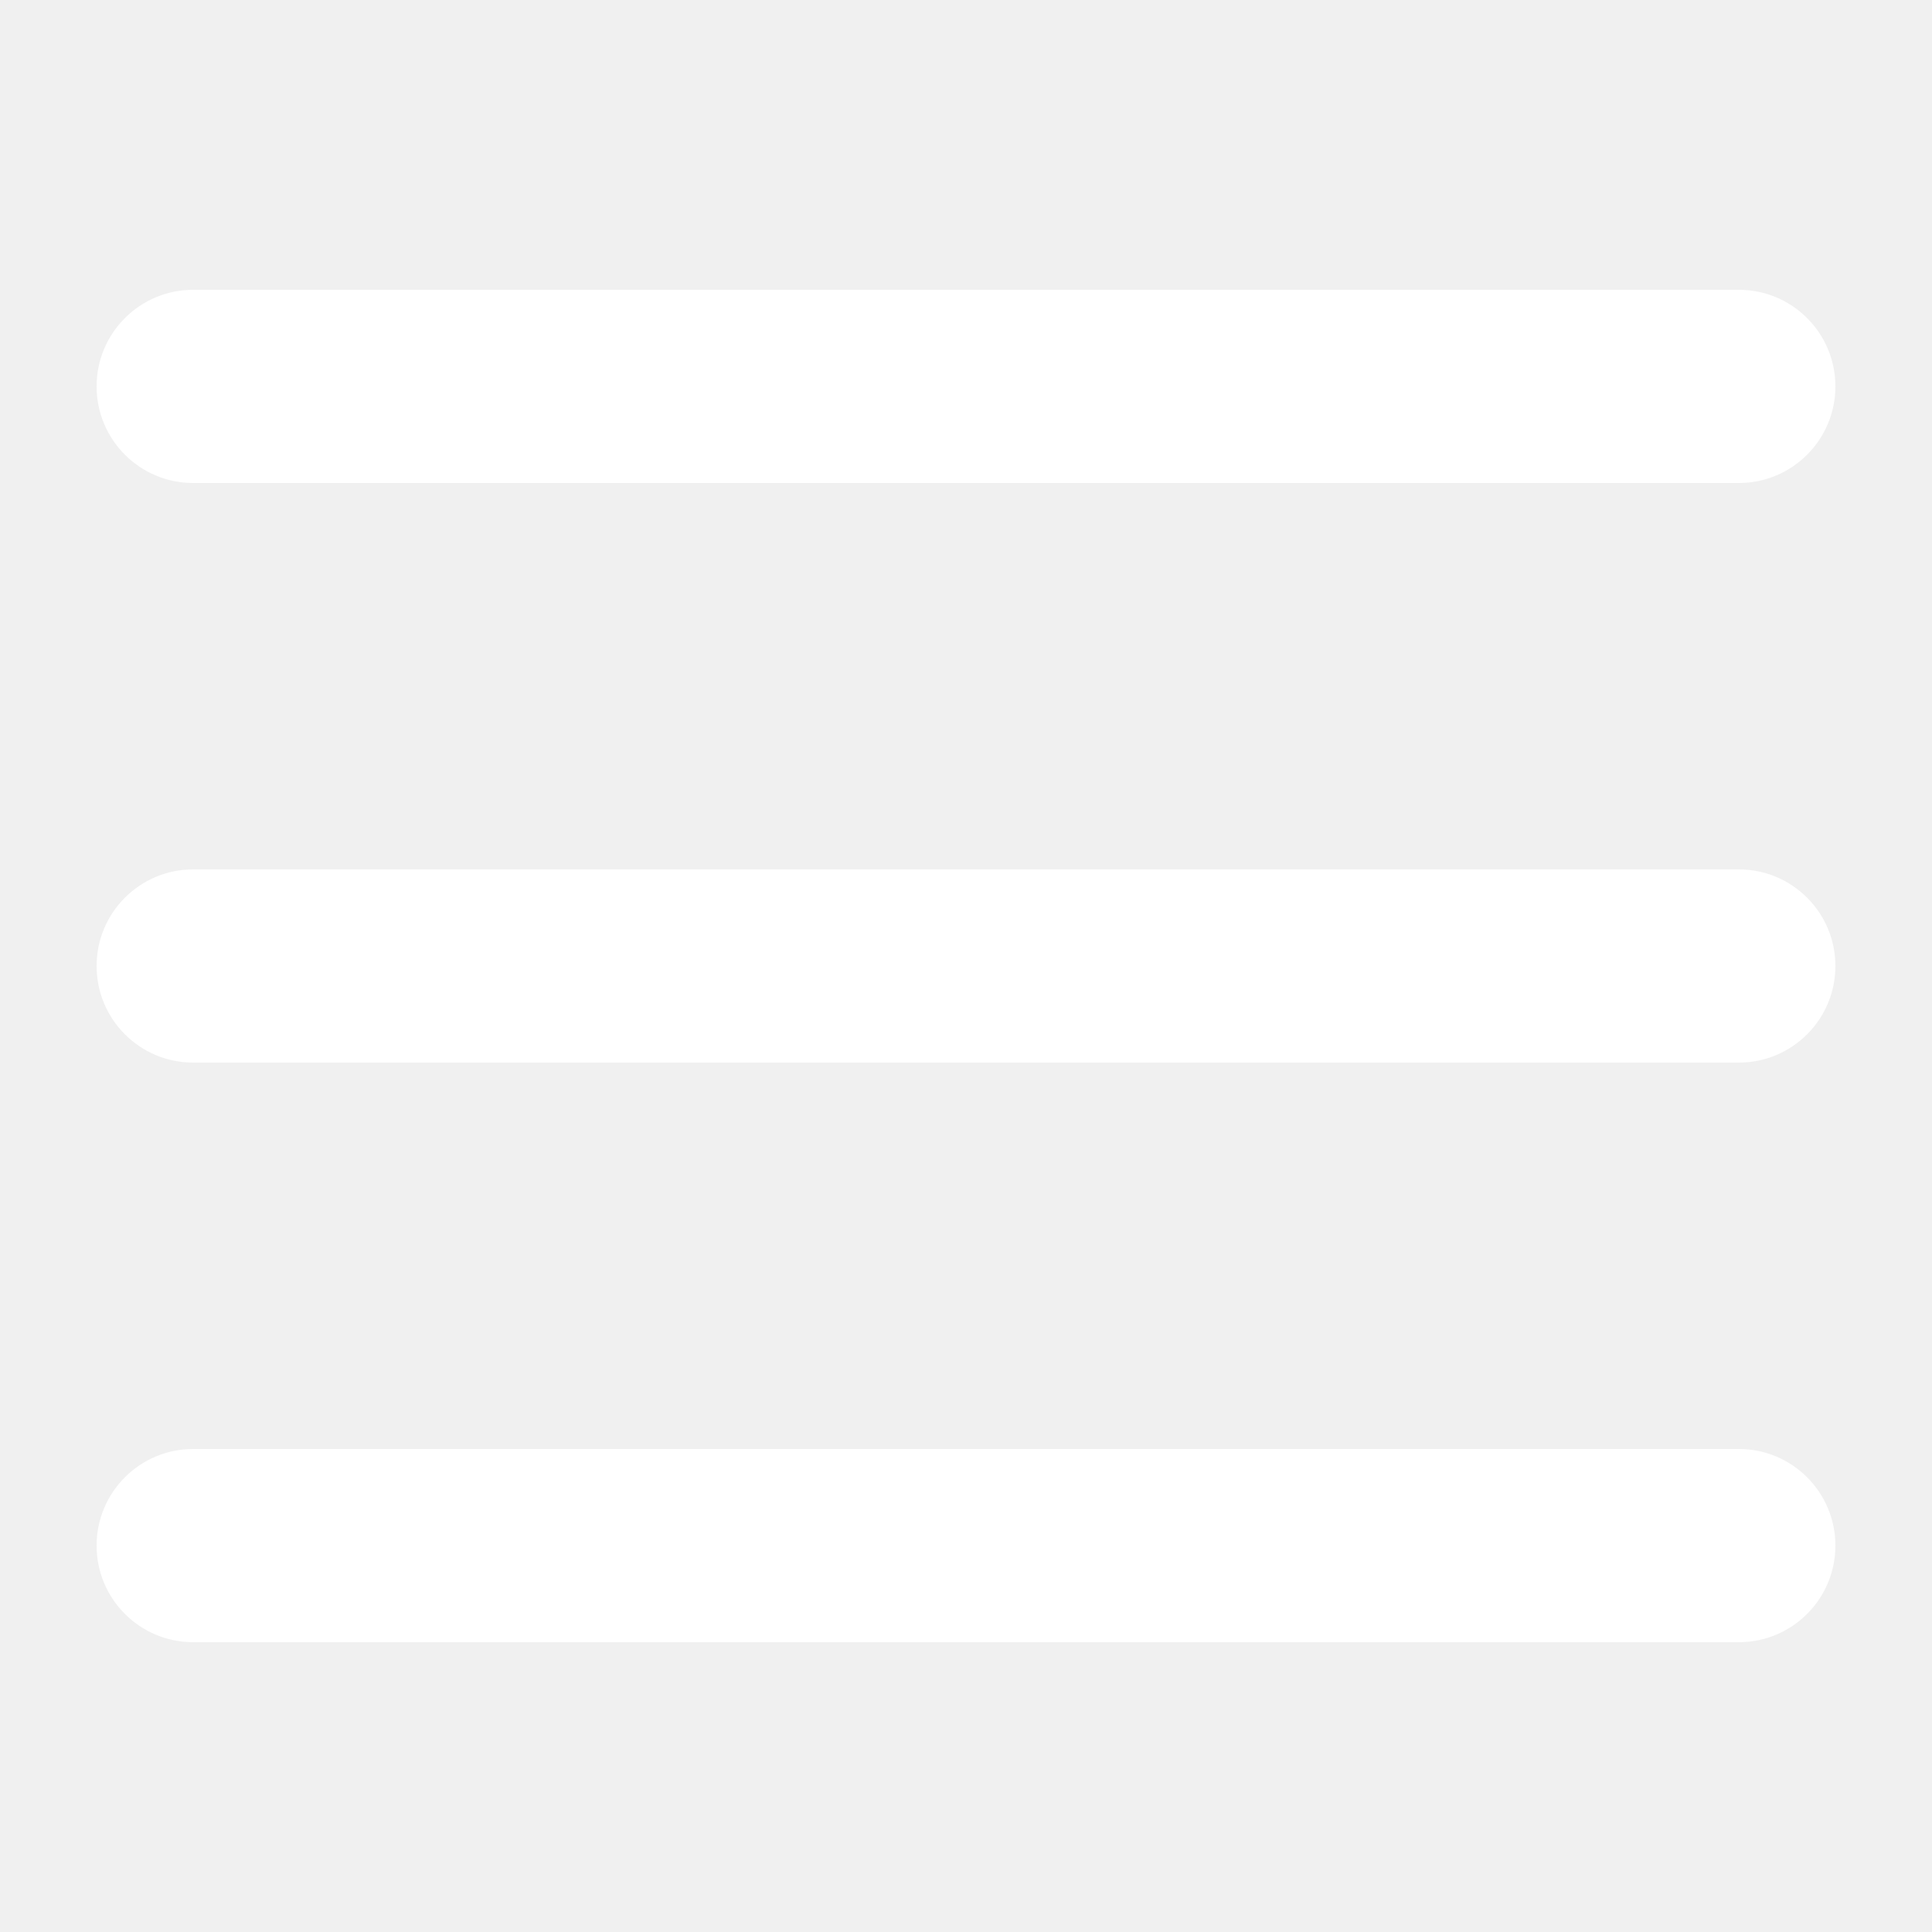
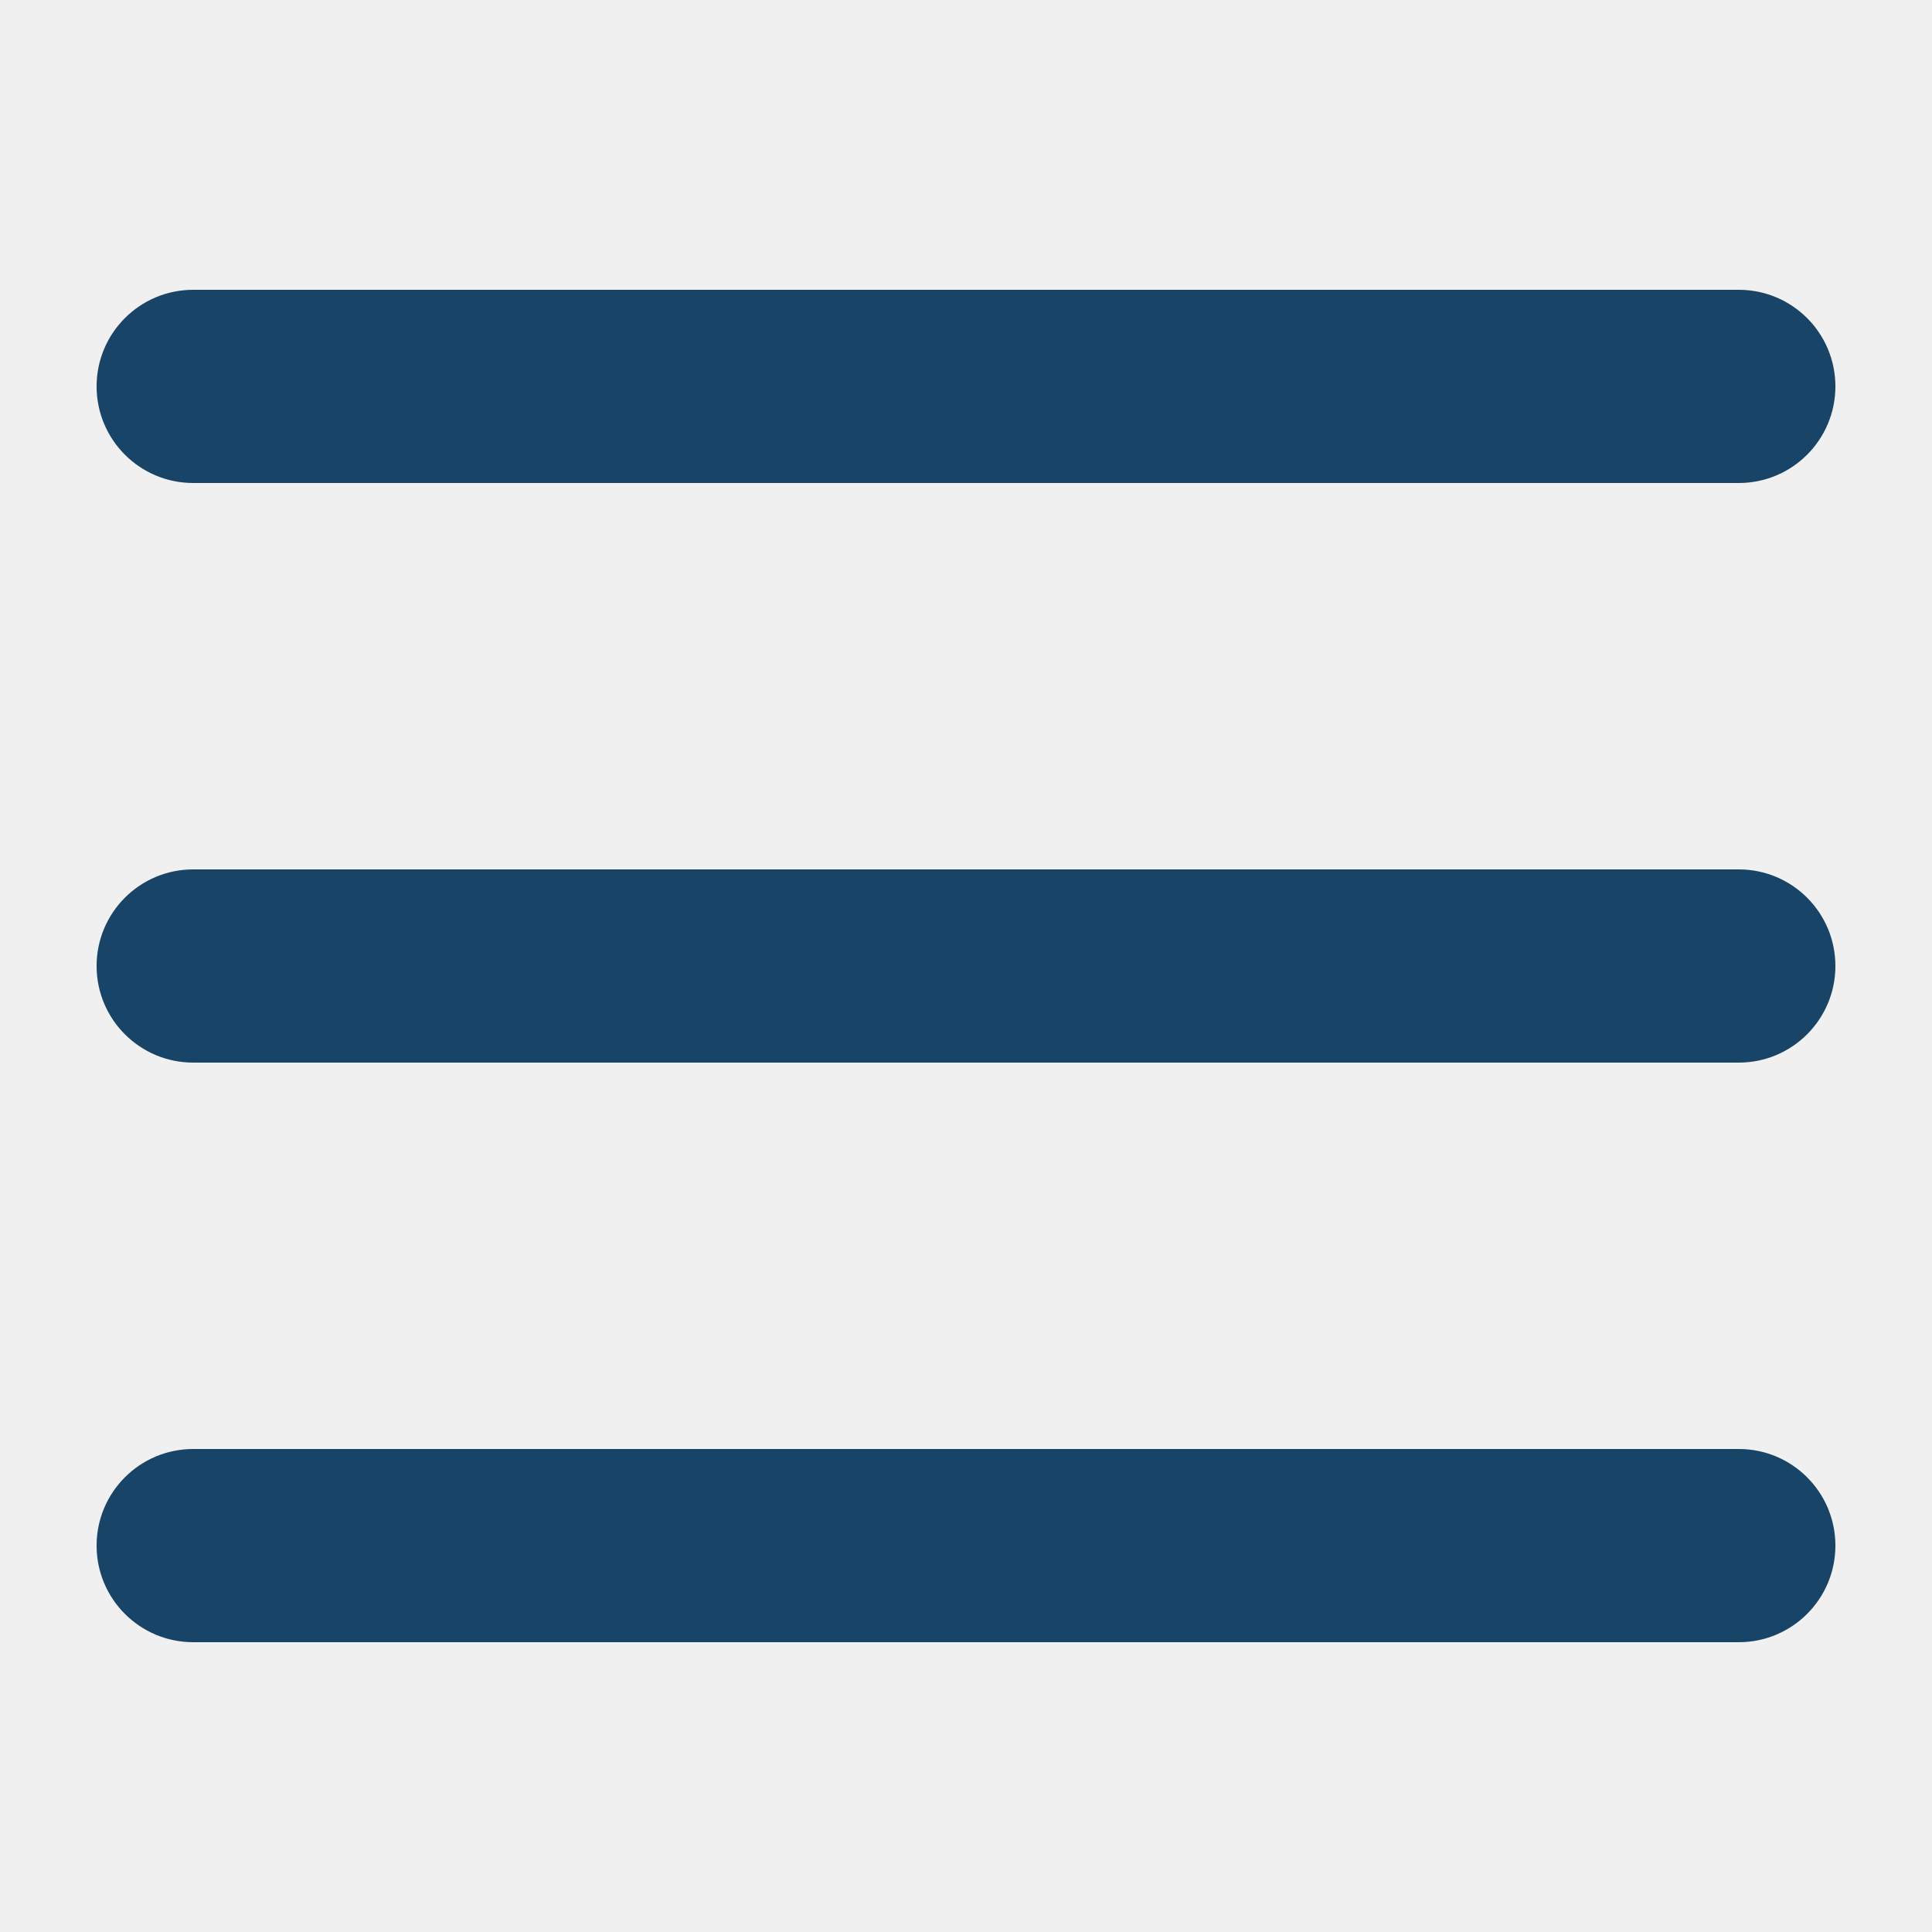
- <svg xmlns="http://www.w3.org/2000/svg" width="120px" height="120px" viewBox="0 0 20 20" fill="none">
-   <path fill="#FFF" fill-rule="evenodd" d="M19 4a1 1 0 01-1 1H2a1 1 0 010-2h16a1 1 0 011 1zm0 6a1 1 0 01-1 1H2a1 1 0 110-2h16a1 1 0 011 1zm-1 7a1 1 0 100-2H2a1 1 0 100 2h16z" />
+ <svg xmlns="http://www.w3.org/2000/svg" width="80px" height="80px" viewBox="0 0 20 20" fill="none">
+   <path fill="#184467" fill-rule="evenodd" d="M19 4a1 1 0 01-1 1H2a1 1 0 010-2h16a1 1 0 011 1zm0 6a1 1 0 01-1 1H2a1 1 0 110-2h16a1 1 0 011 1zm-1 7a1 1 0 100-2H2a1 1 0 100 2h16z" />
</svg>
